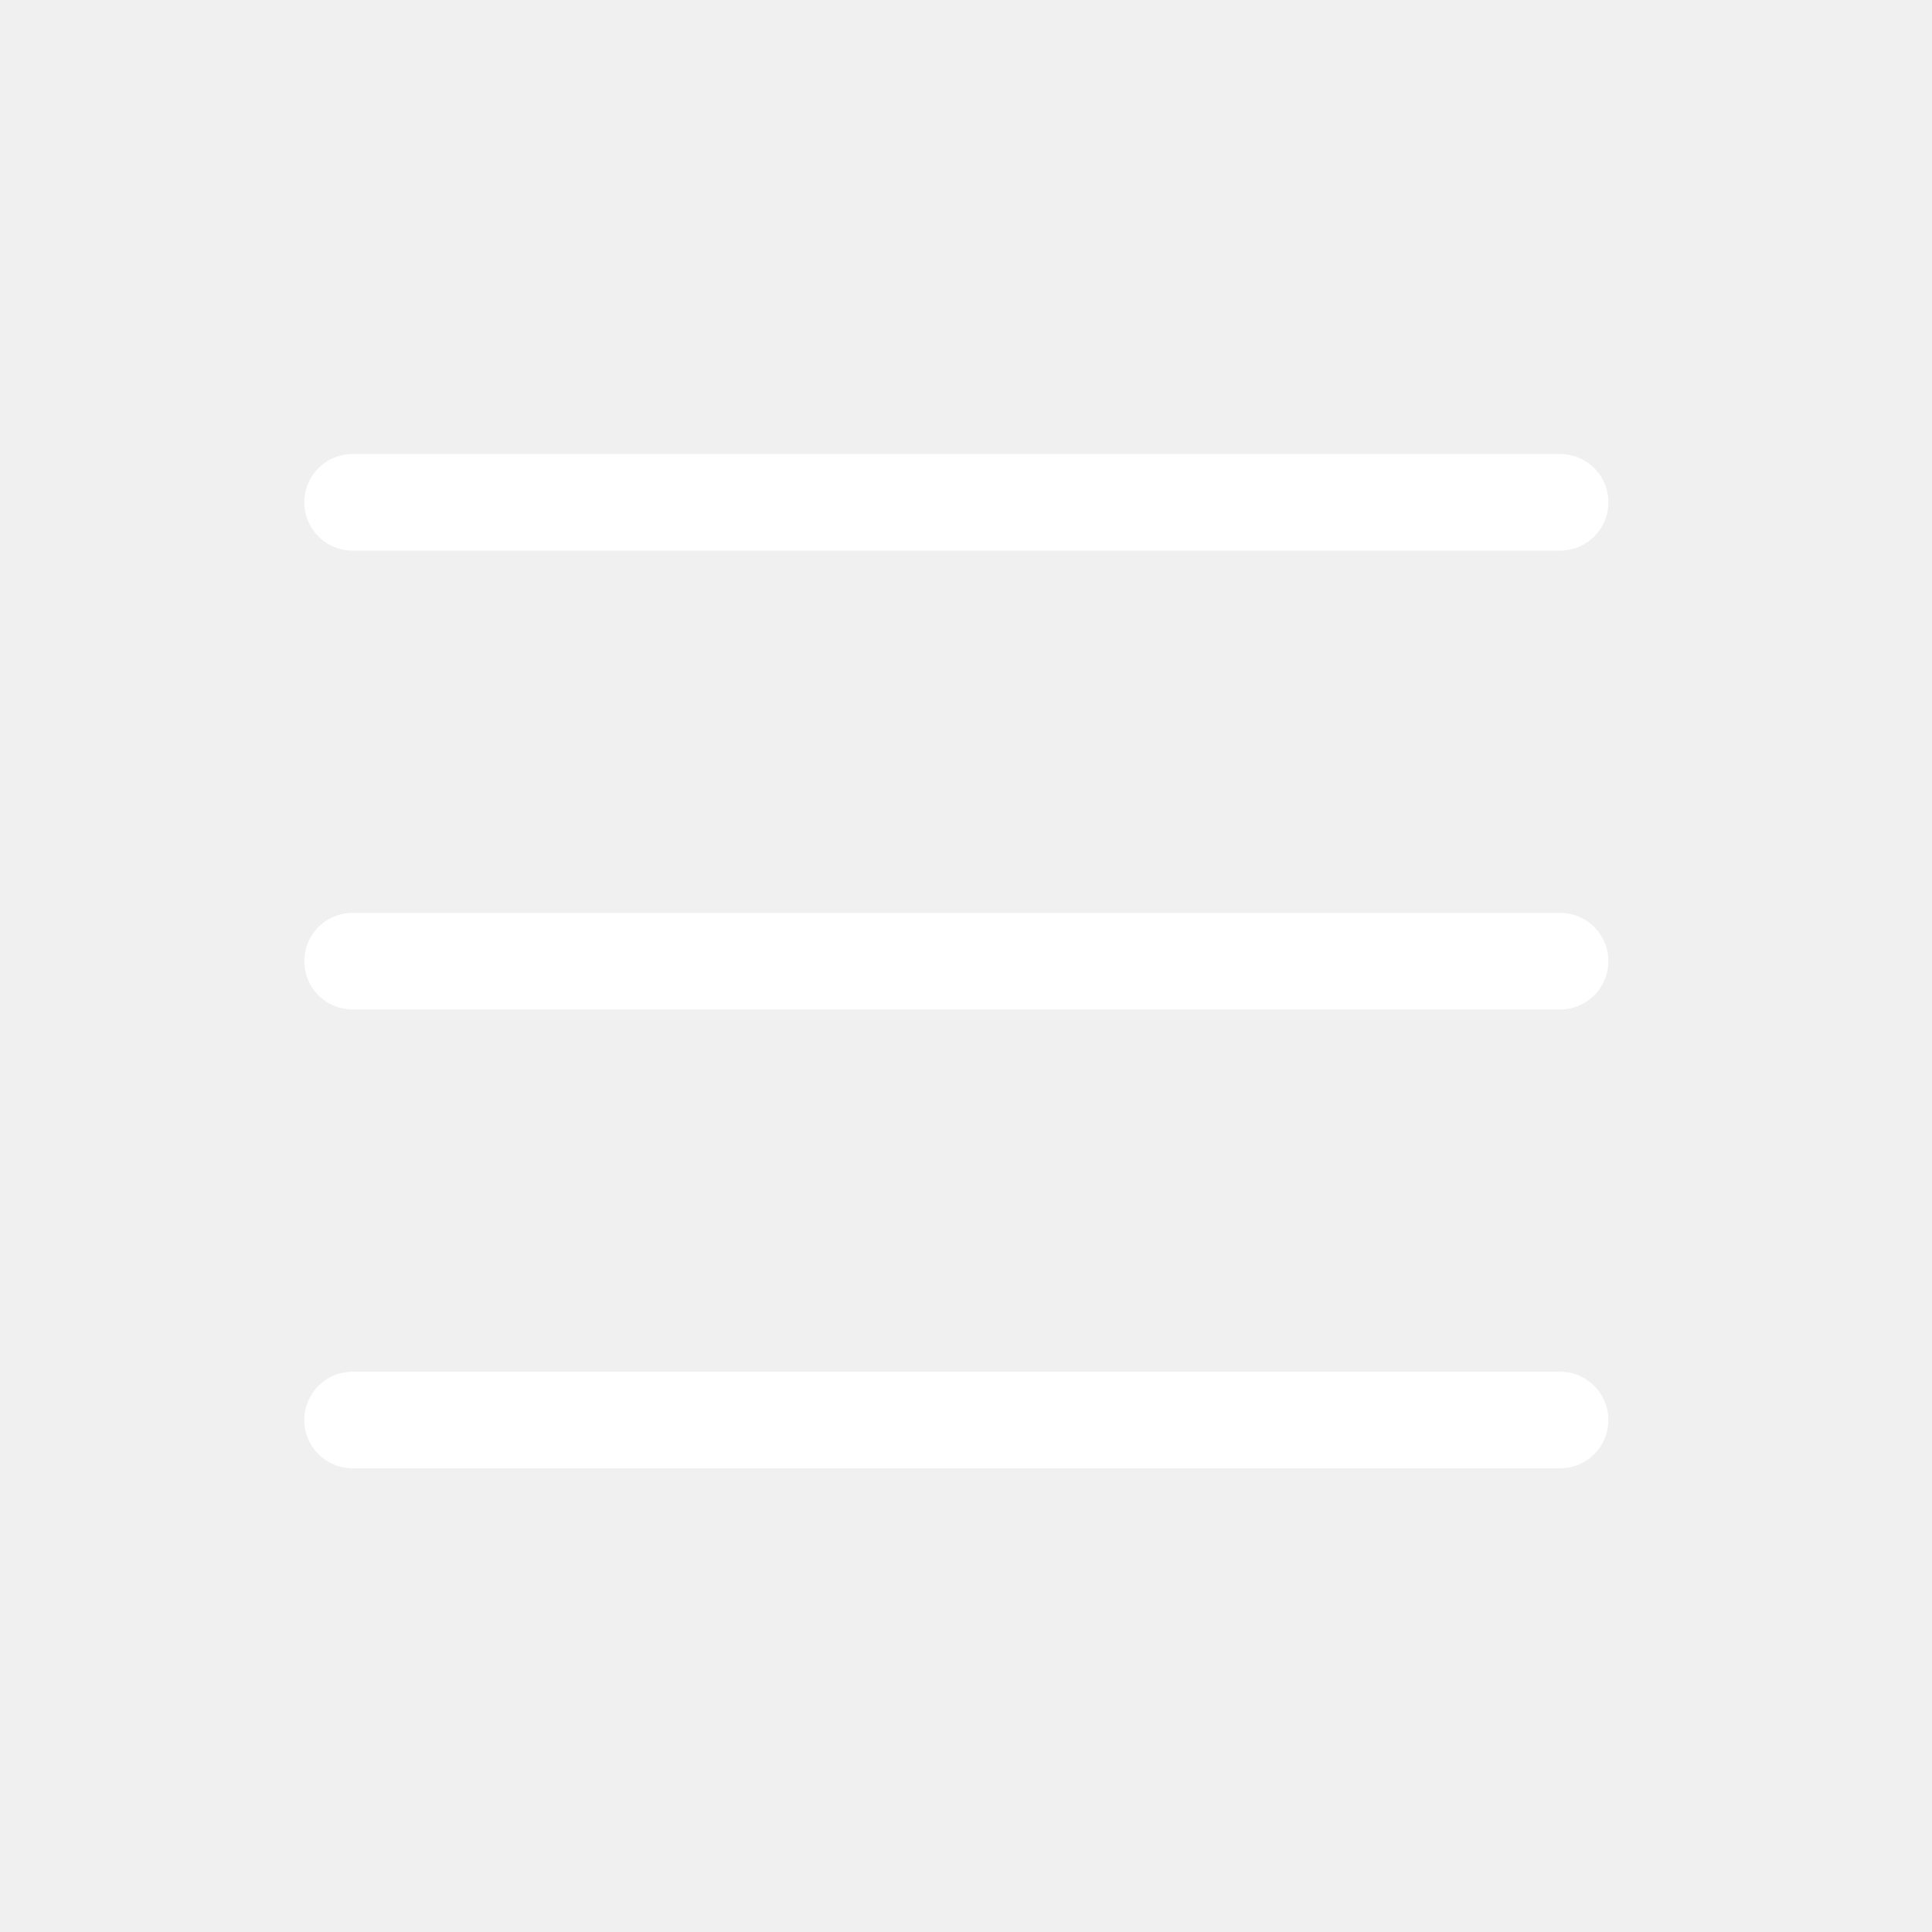
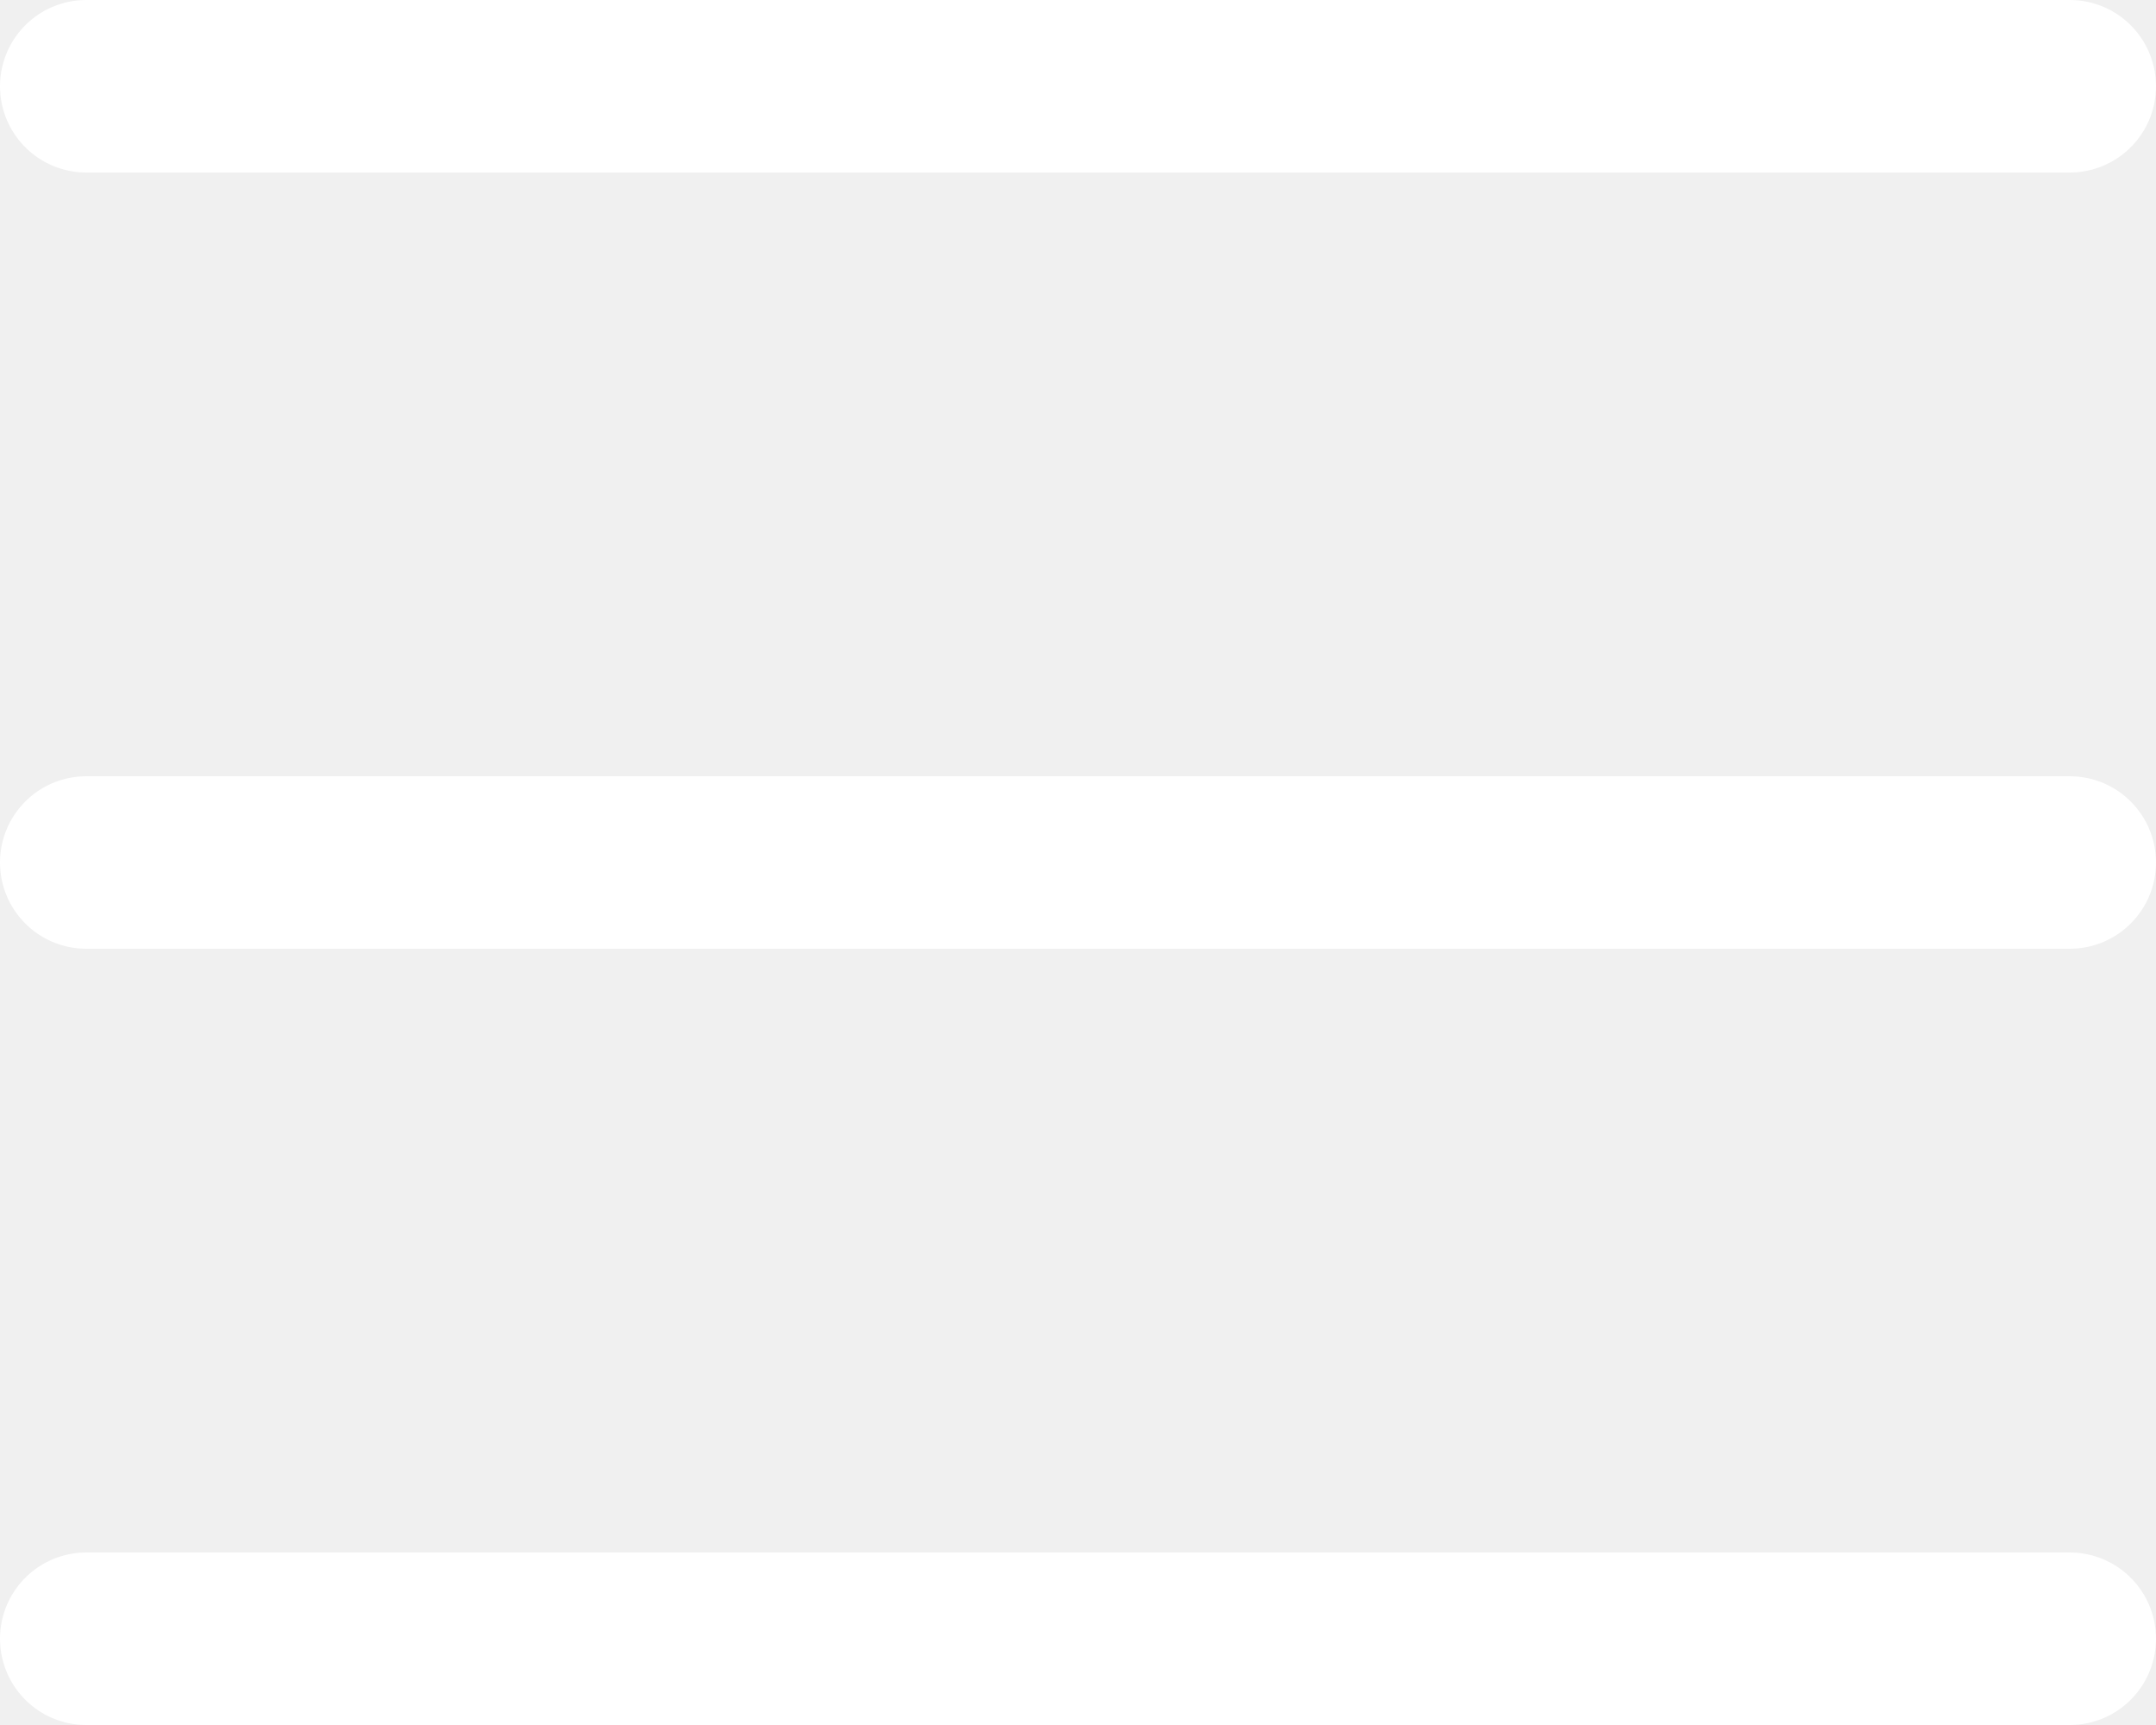
- <svg xmlns="http://www.w3.org/2000/svg" version="1.1" x="0px" y="0px" width="80px" height="80px" viewBox="0 0 80 80">
-   <line fill="none" stroke="#ffffff" stroke-width="4" stroke-linecap="round" stroke-miterlimit="10" x1="14.6" y1="20.8" x2="64.6" y2="20.8" />
-   <line fill="none" stroke="#ffffff" stroke-width="4" stroke-linecap="round" stroke-miterlimit="10" x1="14.6" y1="58.8" x2="64.6" y2="58.8" />
-   <line fill="none" stroke="#ffffff" stroke-width="4" stroke-linecap="round" stroke-miterlimit="10" x1="14.6" y1="39.8" x2="64.6" y2="39.8" />
+ <svg xmlns="http://www.w3.org/2000/svg" version="1.1" x="0px" y="0px" width="50px" height="40px" viewBox="0 0 50 40">
+   <line fill="none" stroke="#FFFFFF" stroke-width="4" stroke-linecap="round" stroke-miterlimit="10" x1="2" y1="2" x2="48" y2="2" />
+   <line fill="none" stroke="#FFFFFF" stroke-width="4" stroke-linecap="round" stroke-miterlimit="10" x1="2" y1="38" x2="48" y2="38" />
+   <line fill="none" stroke="#FFFFFF" stroke-width="4" stroke-linecap="round" stroke-miterlimit="10" x1="2" y1="20" x2="48" y2="20" />
</svg>
